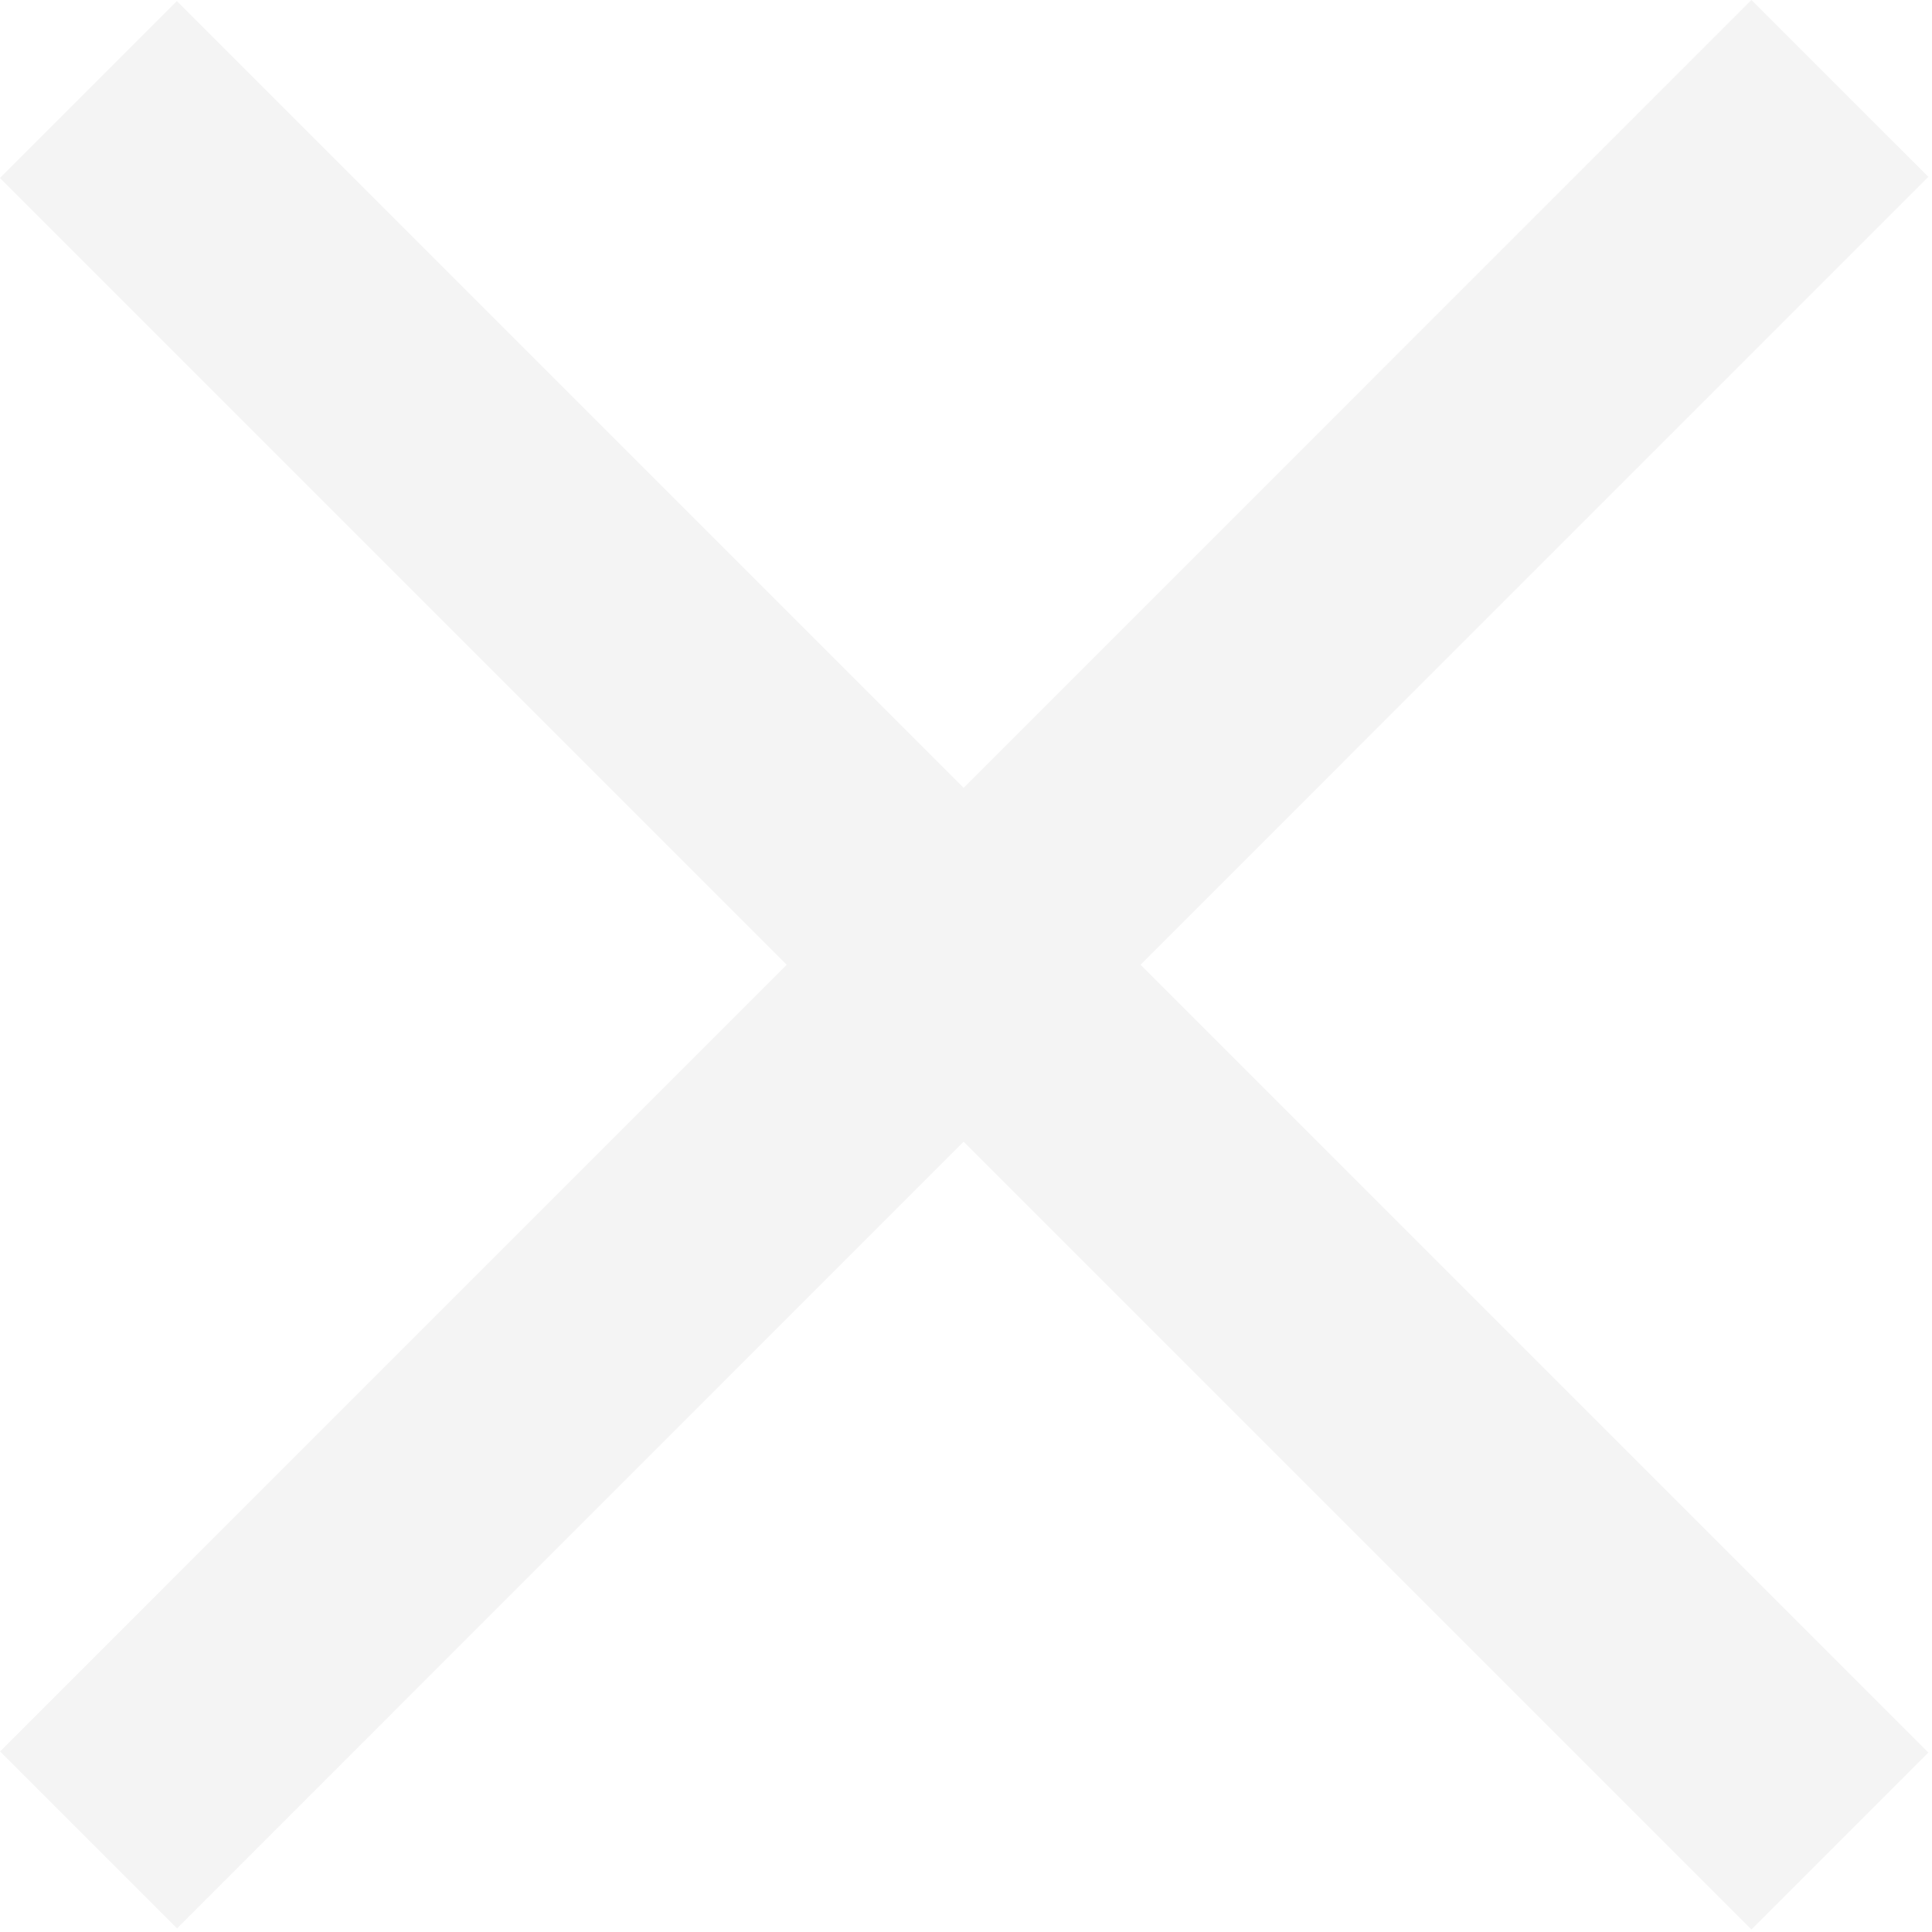
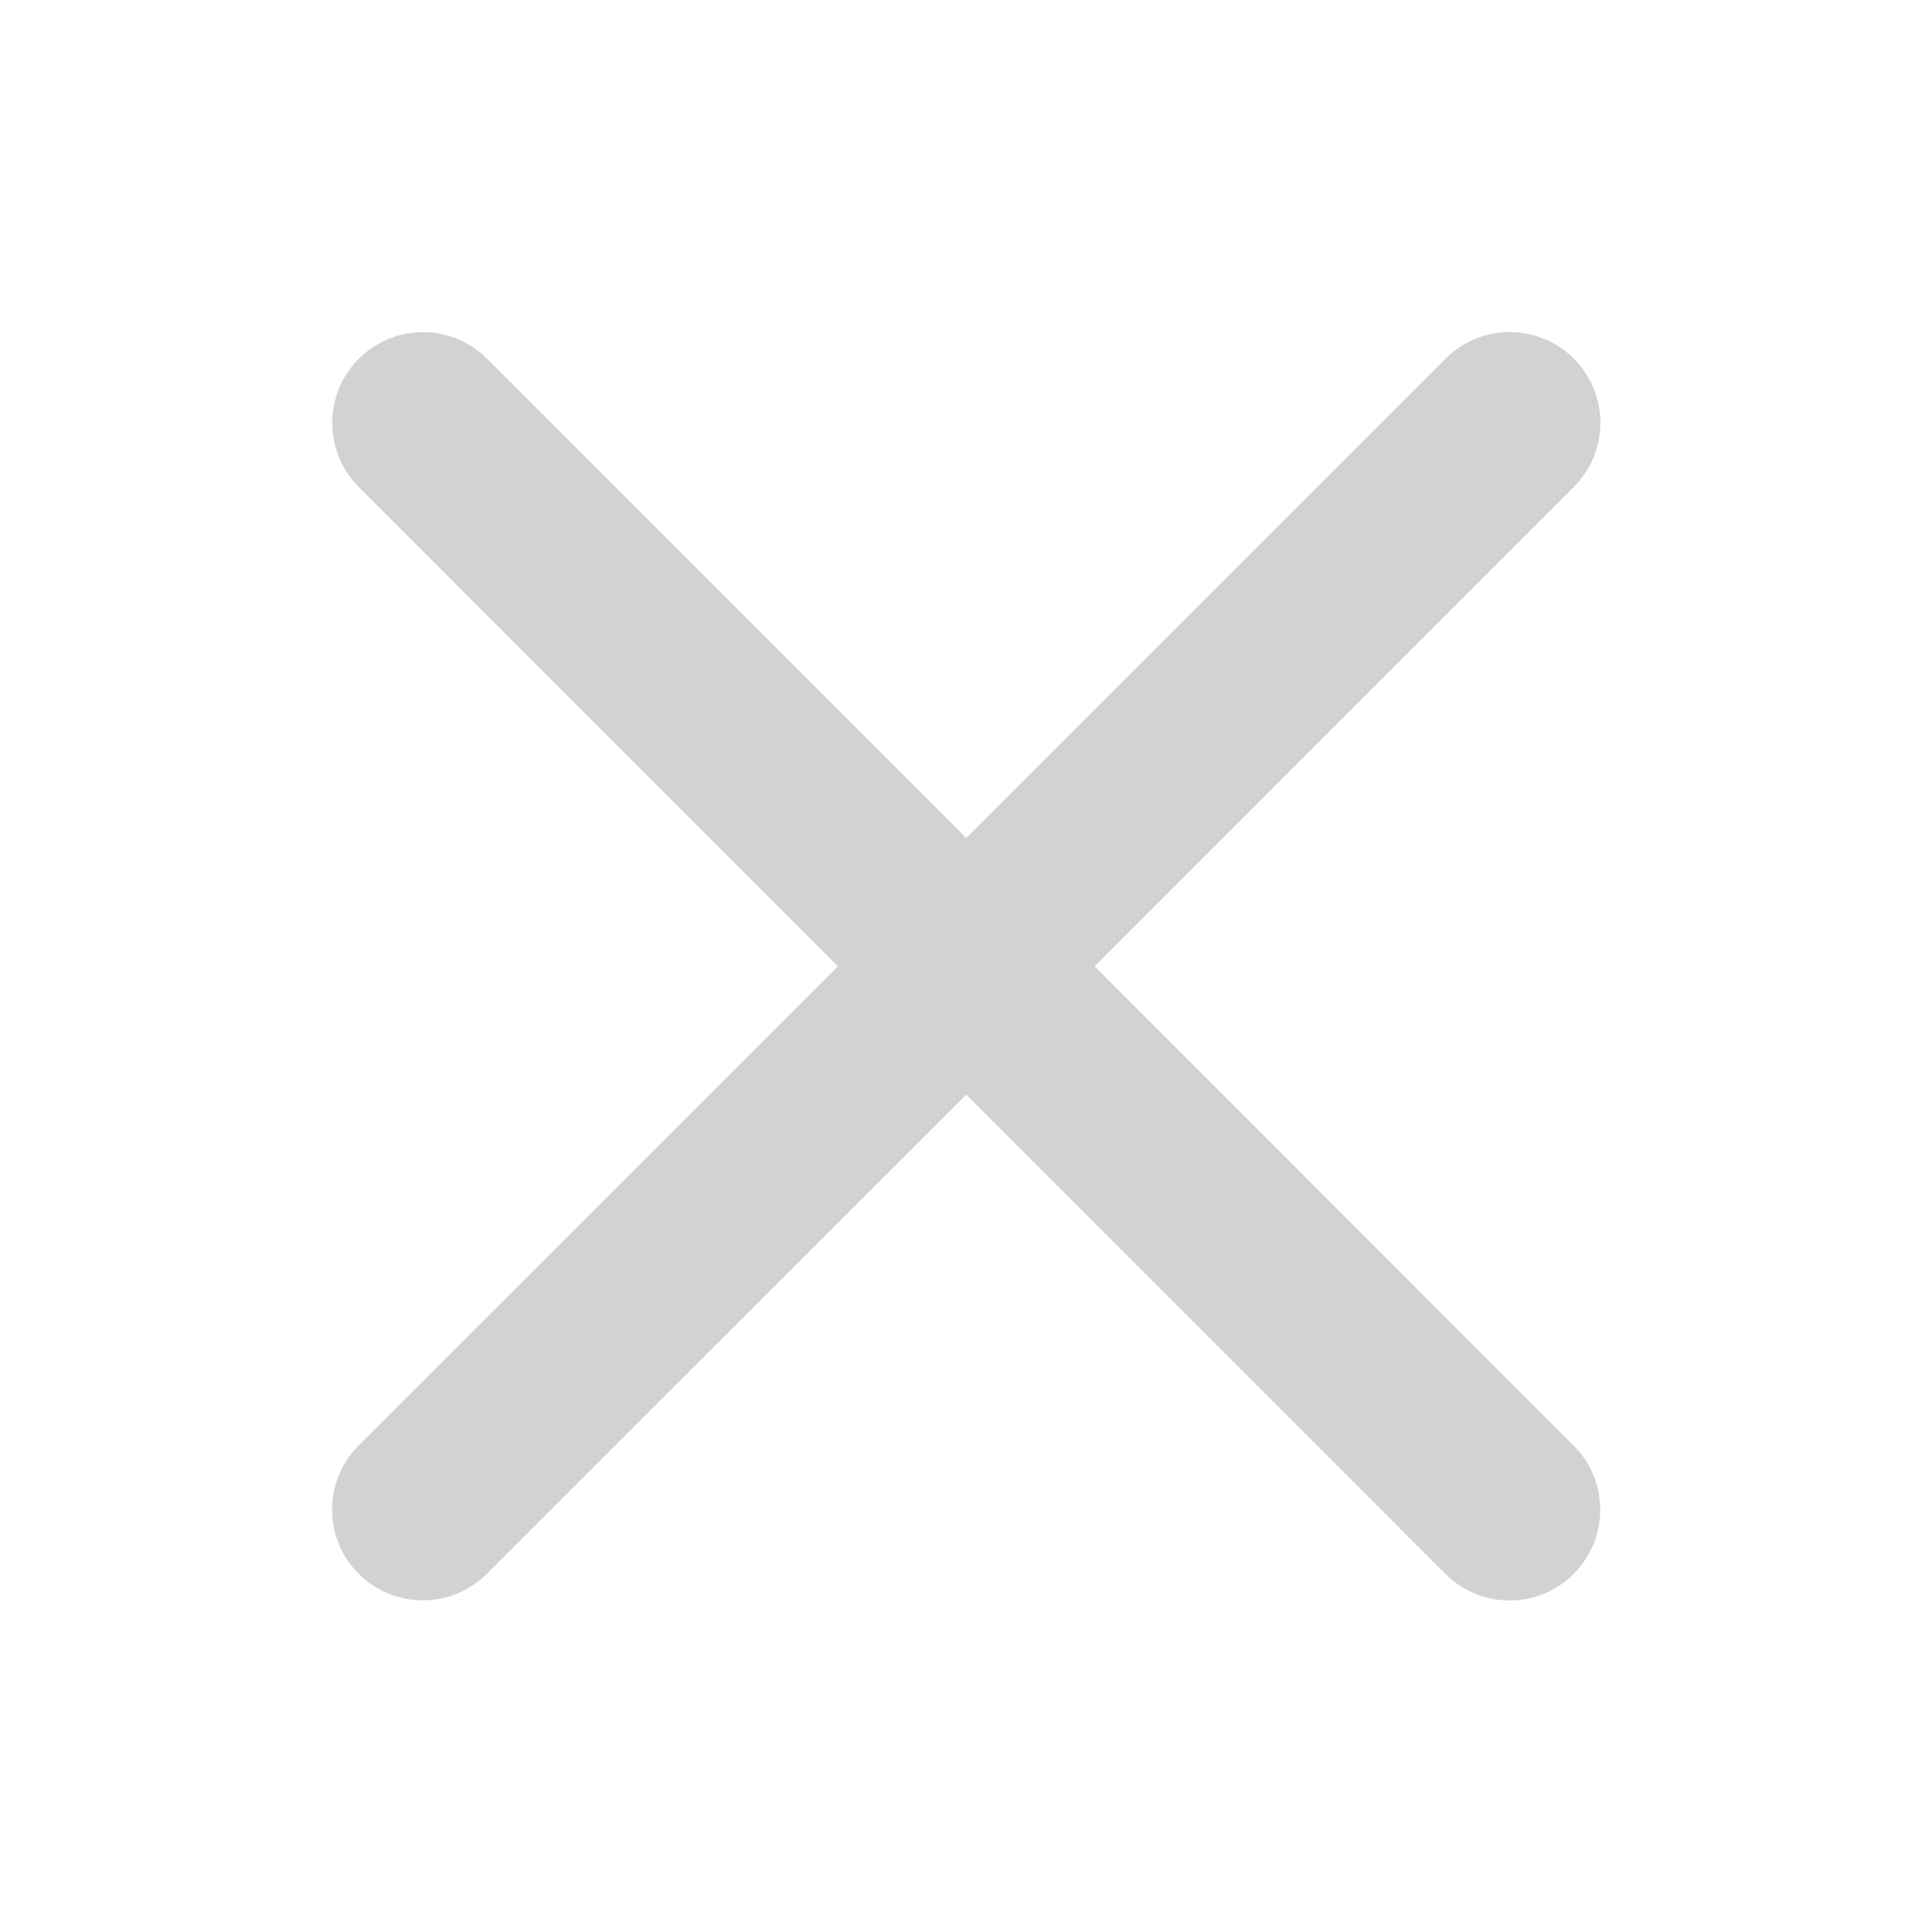
- <svg xmlns="http://www.w3.org/2000/svg" width="12" height="12" viewBox="0 0 12 12" fill="none">
-   <path d="M11.428 0.549L0.55 11.428M0.549 0.556L11.428 11.435" stroke="#F4F4F4" stroke-width="1.554" />
+ <svg xmlns="http://www.w3.org/2000/svg" width="24" height="24" viewBox="0 0 24 24" fill="none">
+   <path d="M19.549 17.958C19.76 18.169 19.879 18.456 19.879 18.755C19.879 19.054 19.76 19.34 19.549 19.552C19.337 19.763 19.051 19.882 18.752 19.882C18.453 19.882 18.166 19.763 17.955 19.552L12.003 13.598L6.049 19.55C5.837 19.761 5.551 19.88 5.252 19.88C4.953 19.88 4.666 19.761 4.455 19.55C4.244 19.338 4.125 19.052 4.125 18.753C4.125 18.454 4.244 18.167 4.455 17.956L10.409 12.004L4.457 6.05C4.246 5.838 4.127 5.552 4.127 5.253C4.127 4.954 4.246 4.667 4.457 4.456C4.668 4.245 4.955 4.126 5.254 4.126C5.553 4.126 5.839 4.245 6.051 4.456L12.003 10.41L17.957 4.455C18.168 4.244 18.455 4.125 18.754 4.125C19.053 4.125 19.339 4.244 19.551 4.455C19.762 4.666 19.881 4.953 19.881 5.252C19.881 5.551 19.762 5.837 19.551 6.049L13.597 12.004L19.549 17.958Z" fill="#D2D2D2" />
</svg>
